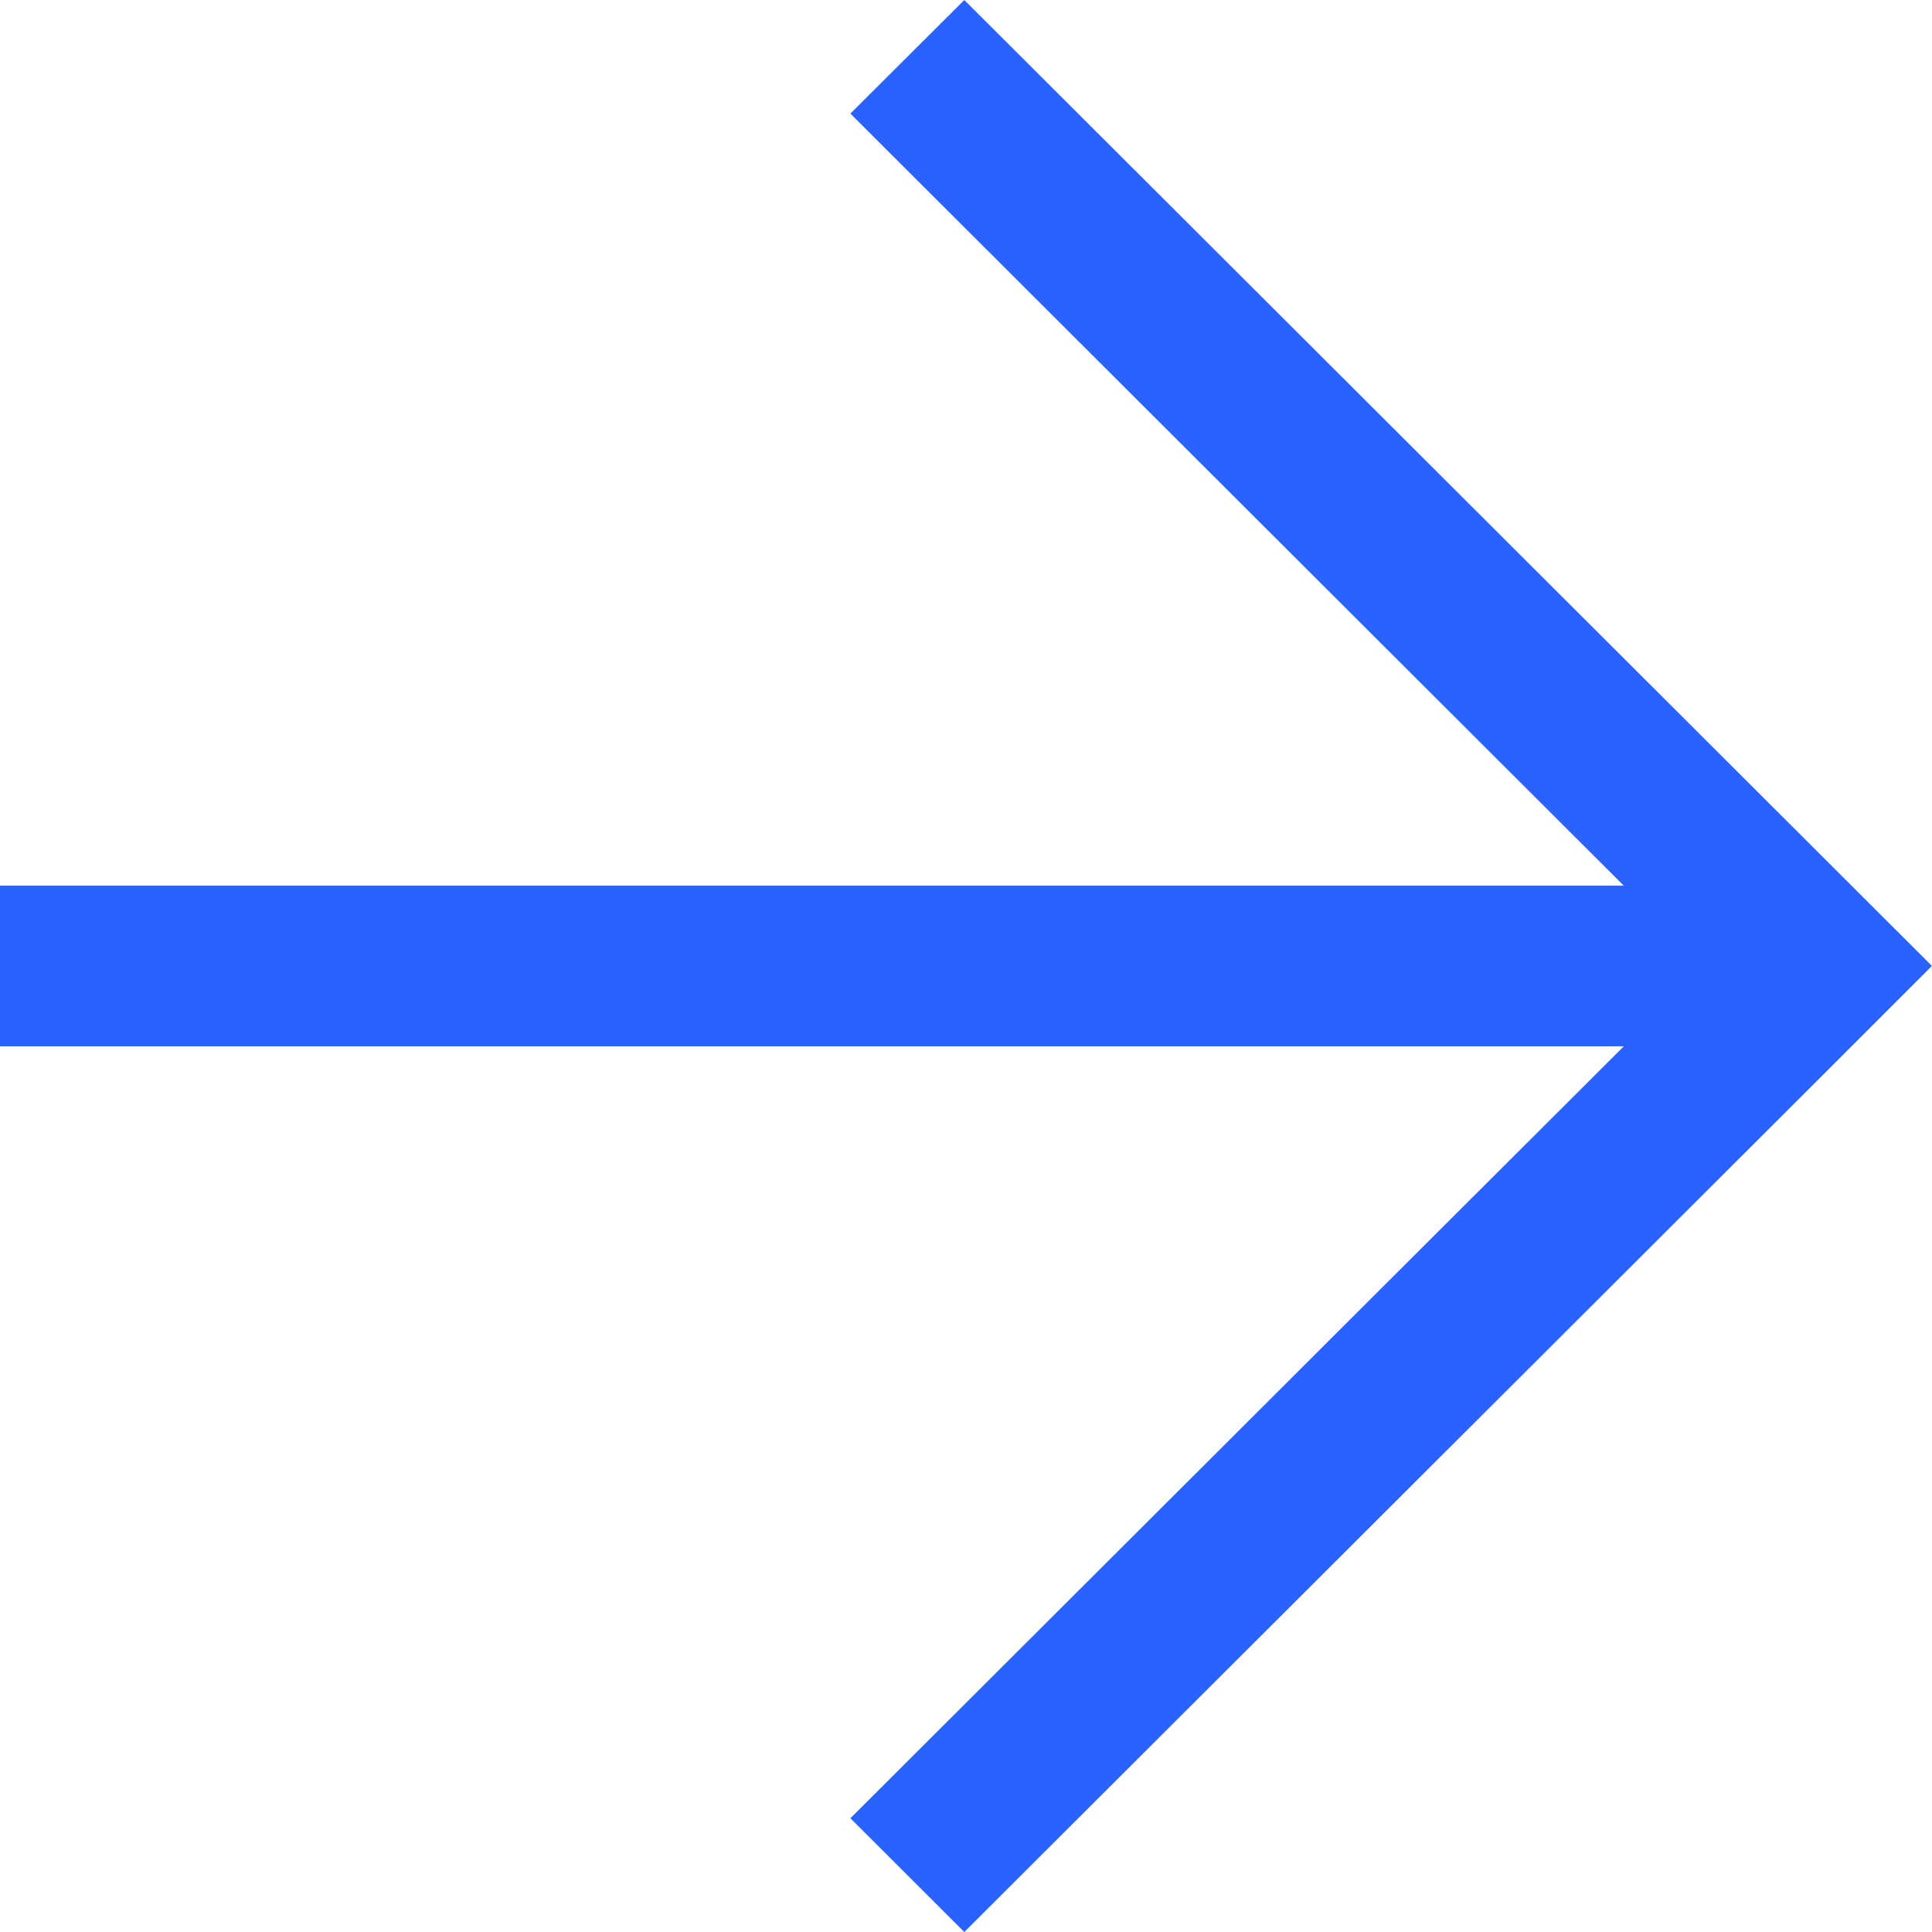
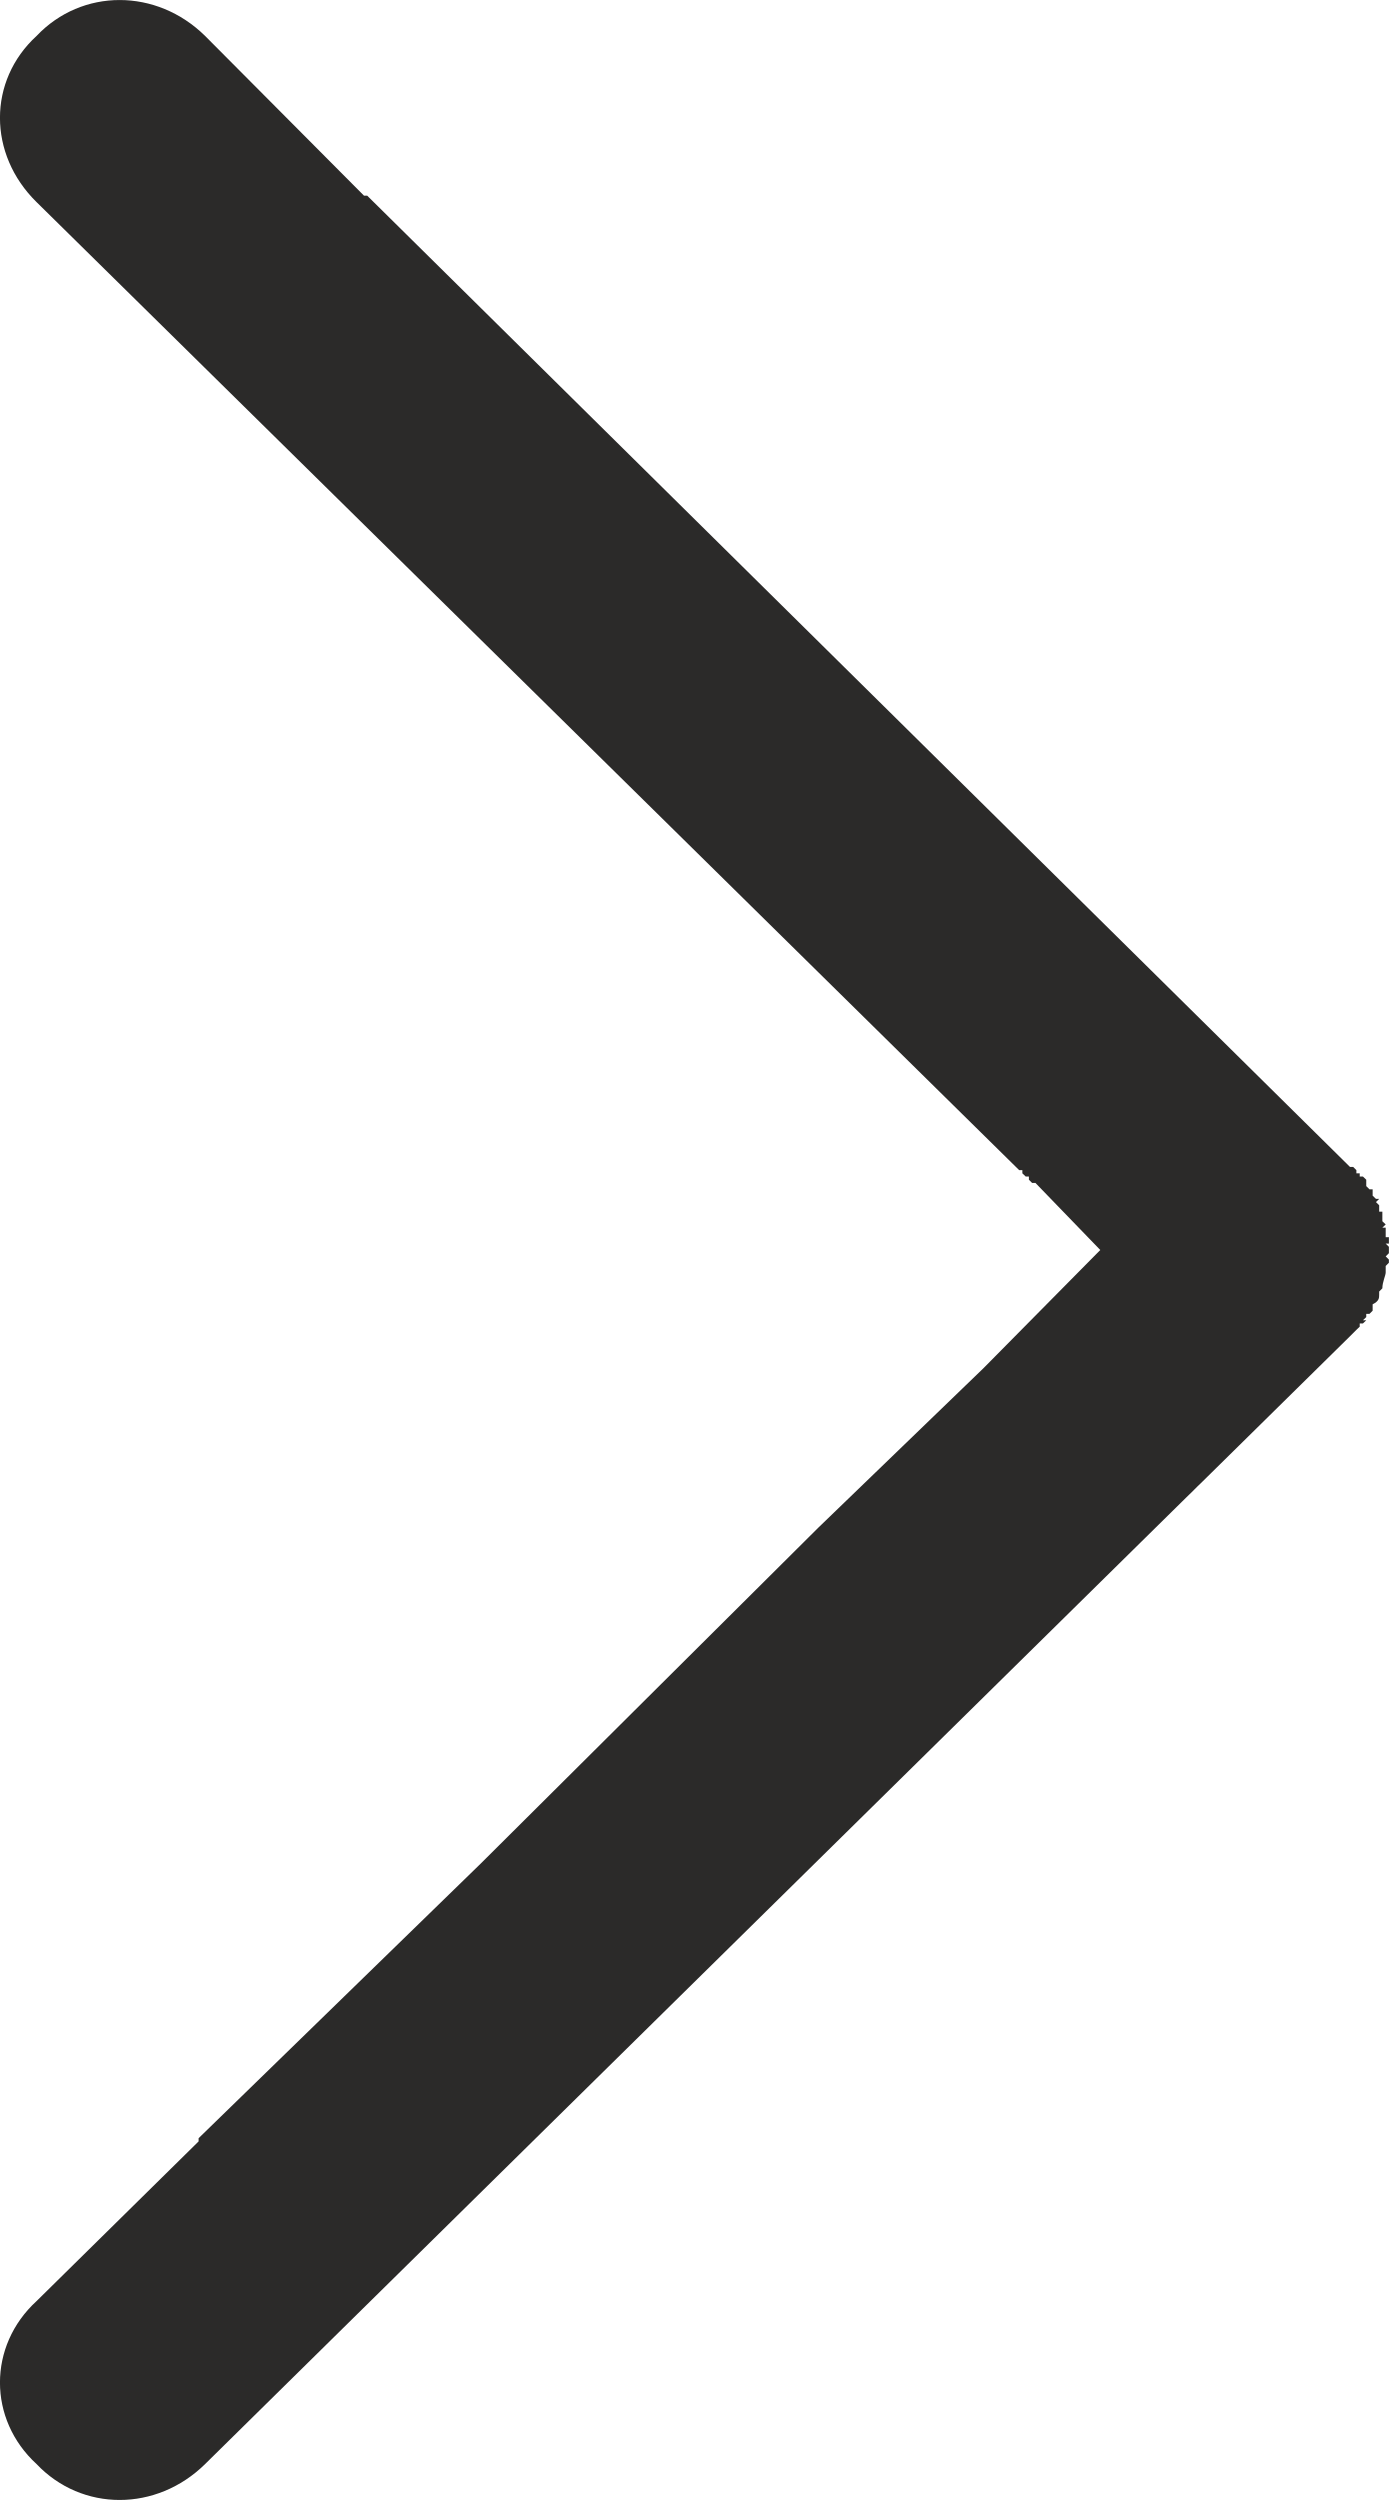
- <svg xmlns="http://www.w3.org/2000/svg" width="24" height="24" viewBox="0 0 24 24" fill="none">
-   <path fill-rule="evenodd" clip-rule="evenodd" d="M11.979 24L22.586 13.412L23.999 11.999L22.586 10.588L11.979 0L10.564 1.411L20.171 11.002H0V12.998H20.171L10.564 22.587L11.979 24Z" fill="#2962FF" />
+ <svg xmlns="http://www.w3.org/2000/svg" width="10" height="18" viewBox="0 0 10 18" fill="none">
+   <path fill-rule="evenodd" clip-rule="evenodd" d="M2.644 16.591L8.552 10.771L8.576 10.748L8.599 10.725L8.622 10.702L8.646 10.679L9.72 9.621L9.743 9.598L9.766 9.575L9.79 9.552L9.79 9.529L9.813 9.529L9.837 9.506L9.813 9.506L9.837 9.483L9.837 9.46L9.86 9.46L9.883 9.437L9.883 9.414L9.883 9.391C9.93 9.368 9.93 9.345 9.93 9.322L9.93 9.299L9.953 9.276C9.953 9.23 9.977 9.184 9.977 9.161L9.977 9.138L9.977 9.115L10 9.092L10 9.069L9.977 9.046L10 9.023L10 9L10 8.977L9.977 8.954L10 8.954L10 8.908L9.977 8.908L9.977 8.862L9.977 8.839L9.953 8.839L9.977 8.816L9.953 8.793L9.953 8.77L9.953 8.747L9.953 8.724L9.93 8.724L9.93 8.678L9.907 8.655L9.93 8.632L9.907 8.632L9.883 8.609L9.883 8.586L9.883 8.563L9.86 8.563L9.837 8.54L9.837 8.517L9.837 8.494L9.813 8.471L9.79 8.471L9.79 8.448L9.766 8.448L9.766 8.425L9.743 8.402L9.72 8.402L2.644 1.409L2.621 1.409L1.477 0.259C1.127 -0.086 0.59 -0.086 0.263 0.259C-0.088 0.581 -0.088 1.11 0.263 1.455L7.338 8.425L7.361 8.425L7.361 8.448L7.385 8.471L7.408 8.471L7.408 8.494L7.431 8.517L7.455 8.517L7.922 9L7.081 9.851L5.89 11.001L3.462 13.417L1.43 15.395L1.43 15.418L0.263 16.568C-0.088 16.89 -0.088 17.419 0.263 17.741C0.59 18.086 1.127 18.086 1.477 17.741L2.644 16.591Z" fill="#2B2A29" />
</svg>
